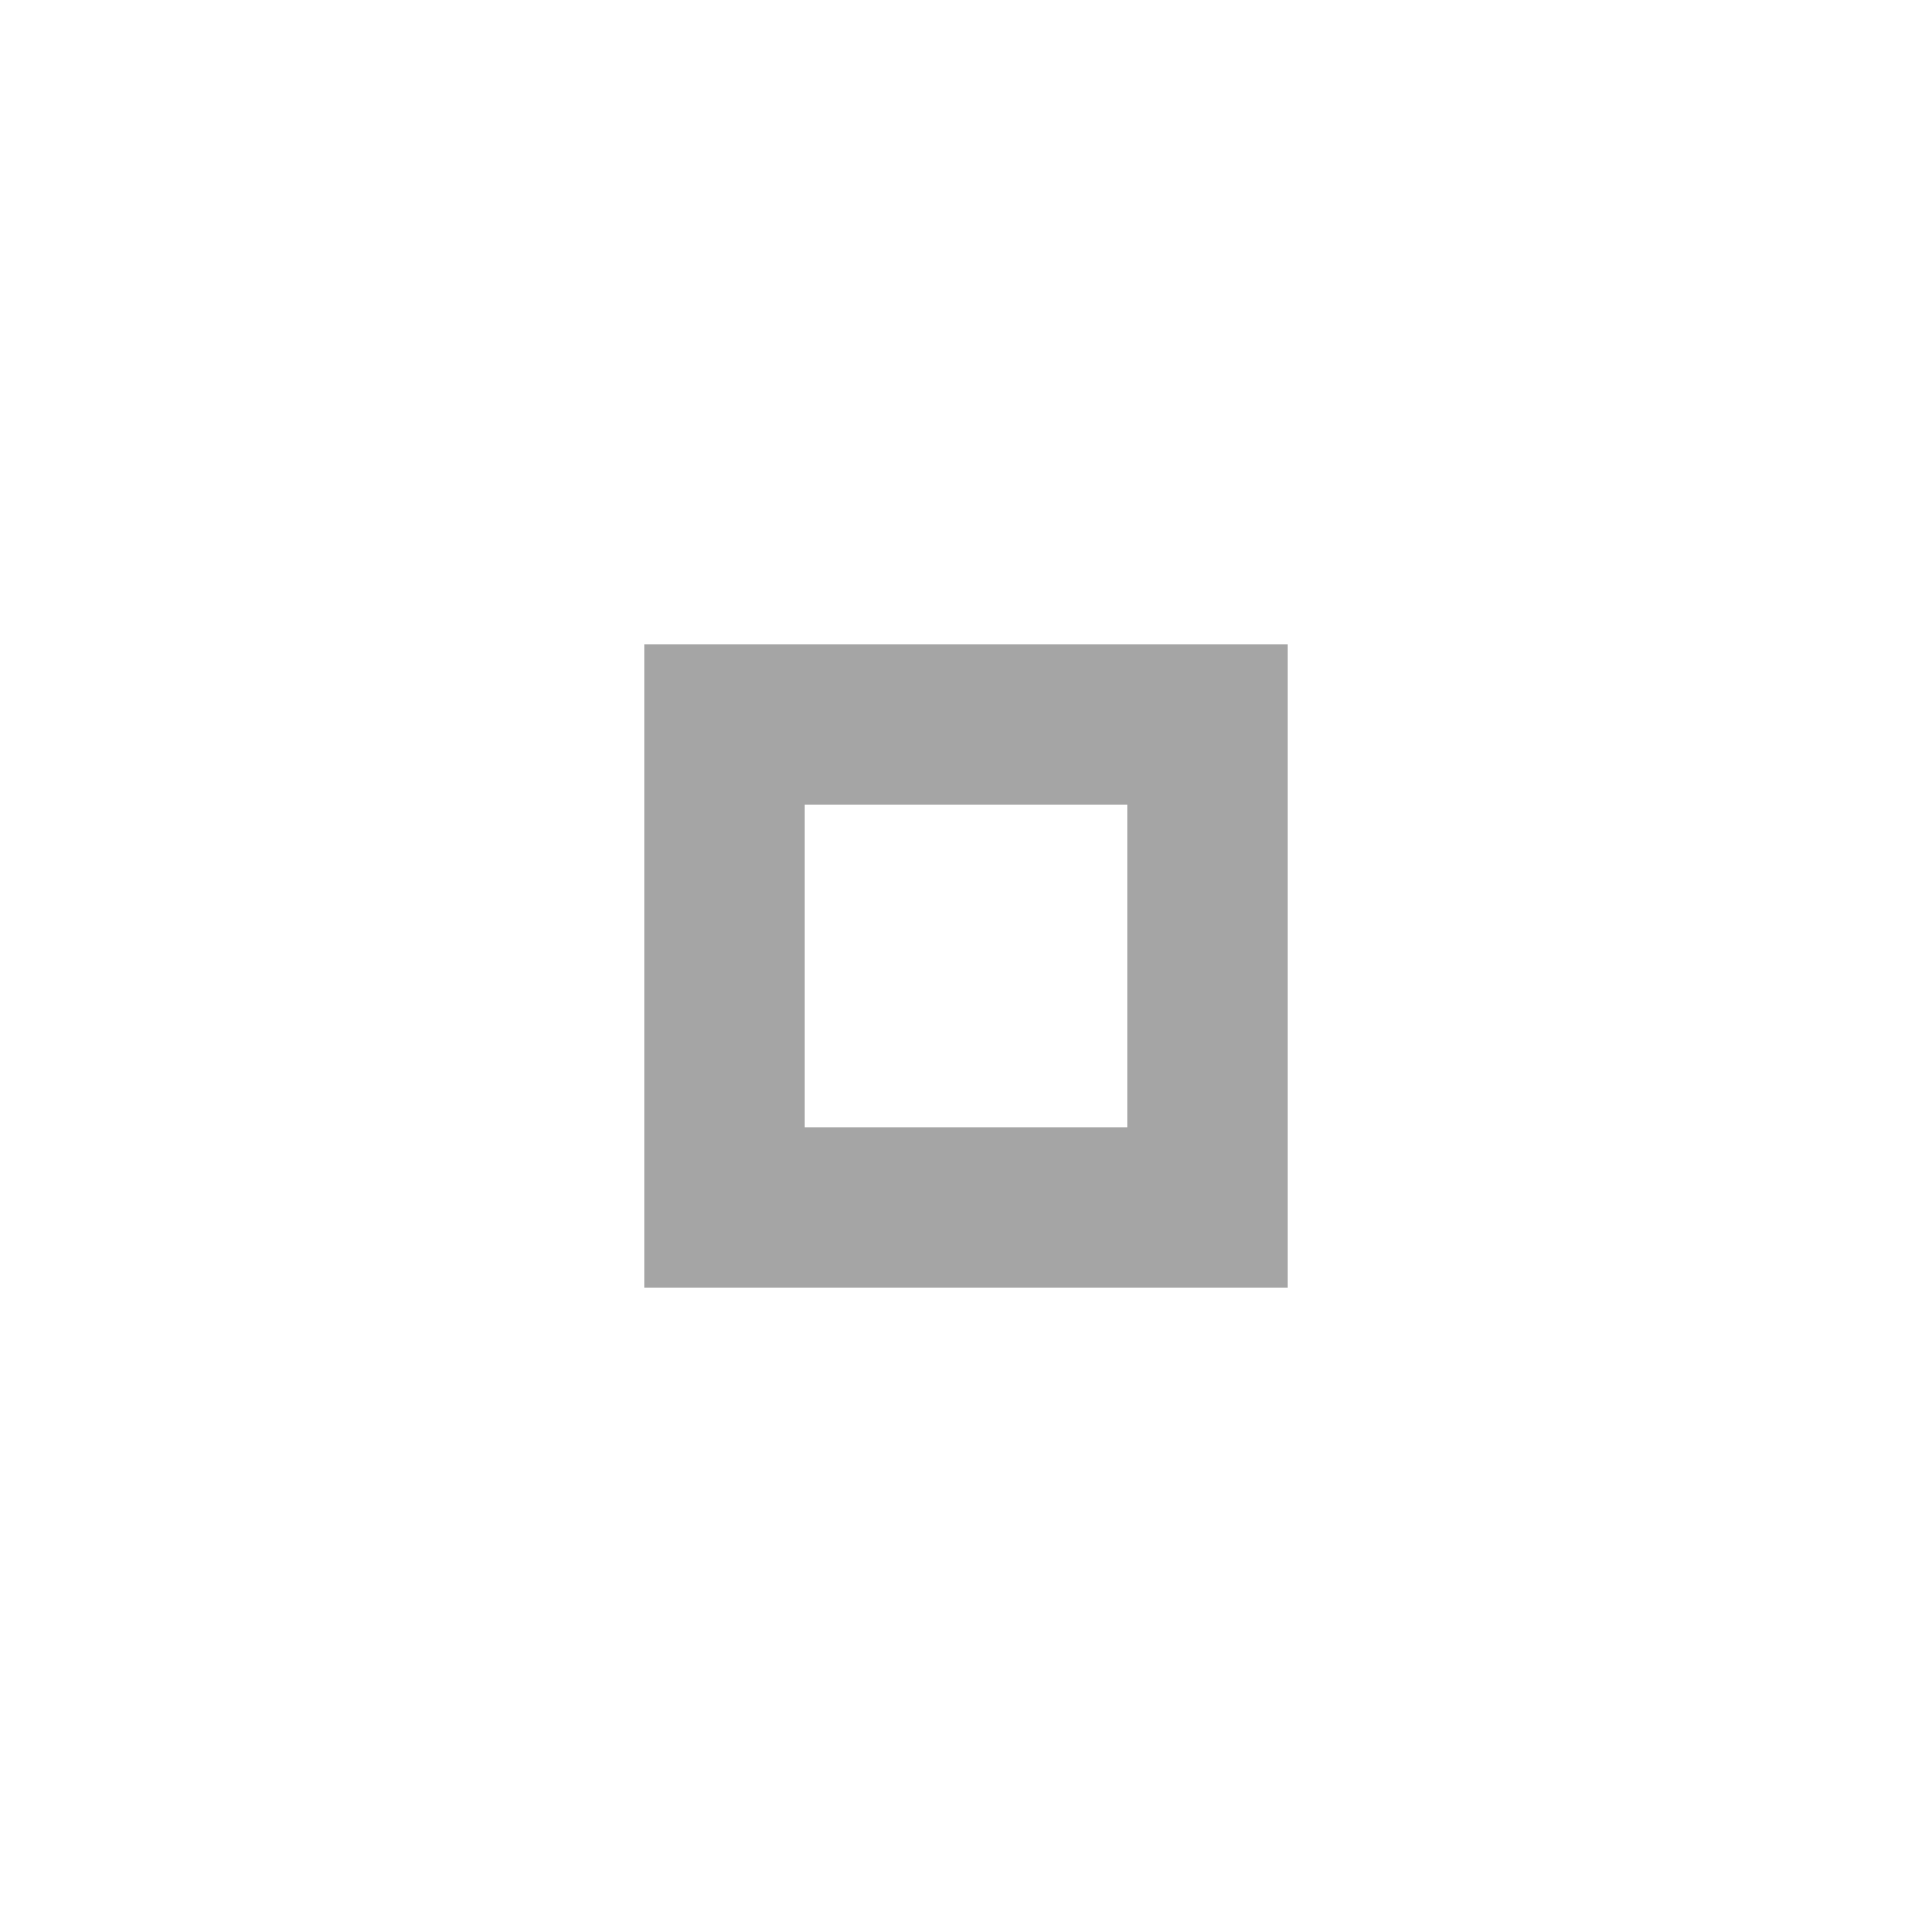
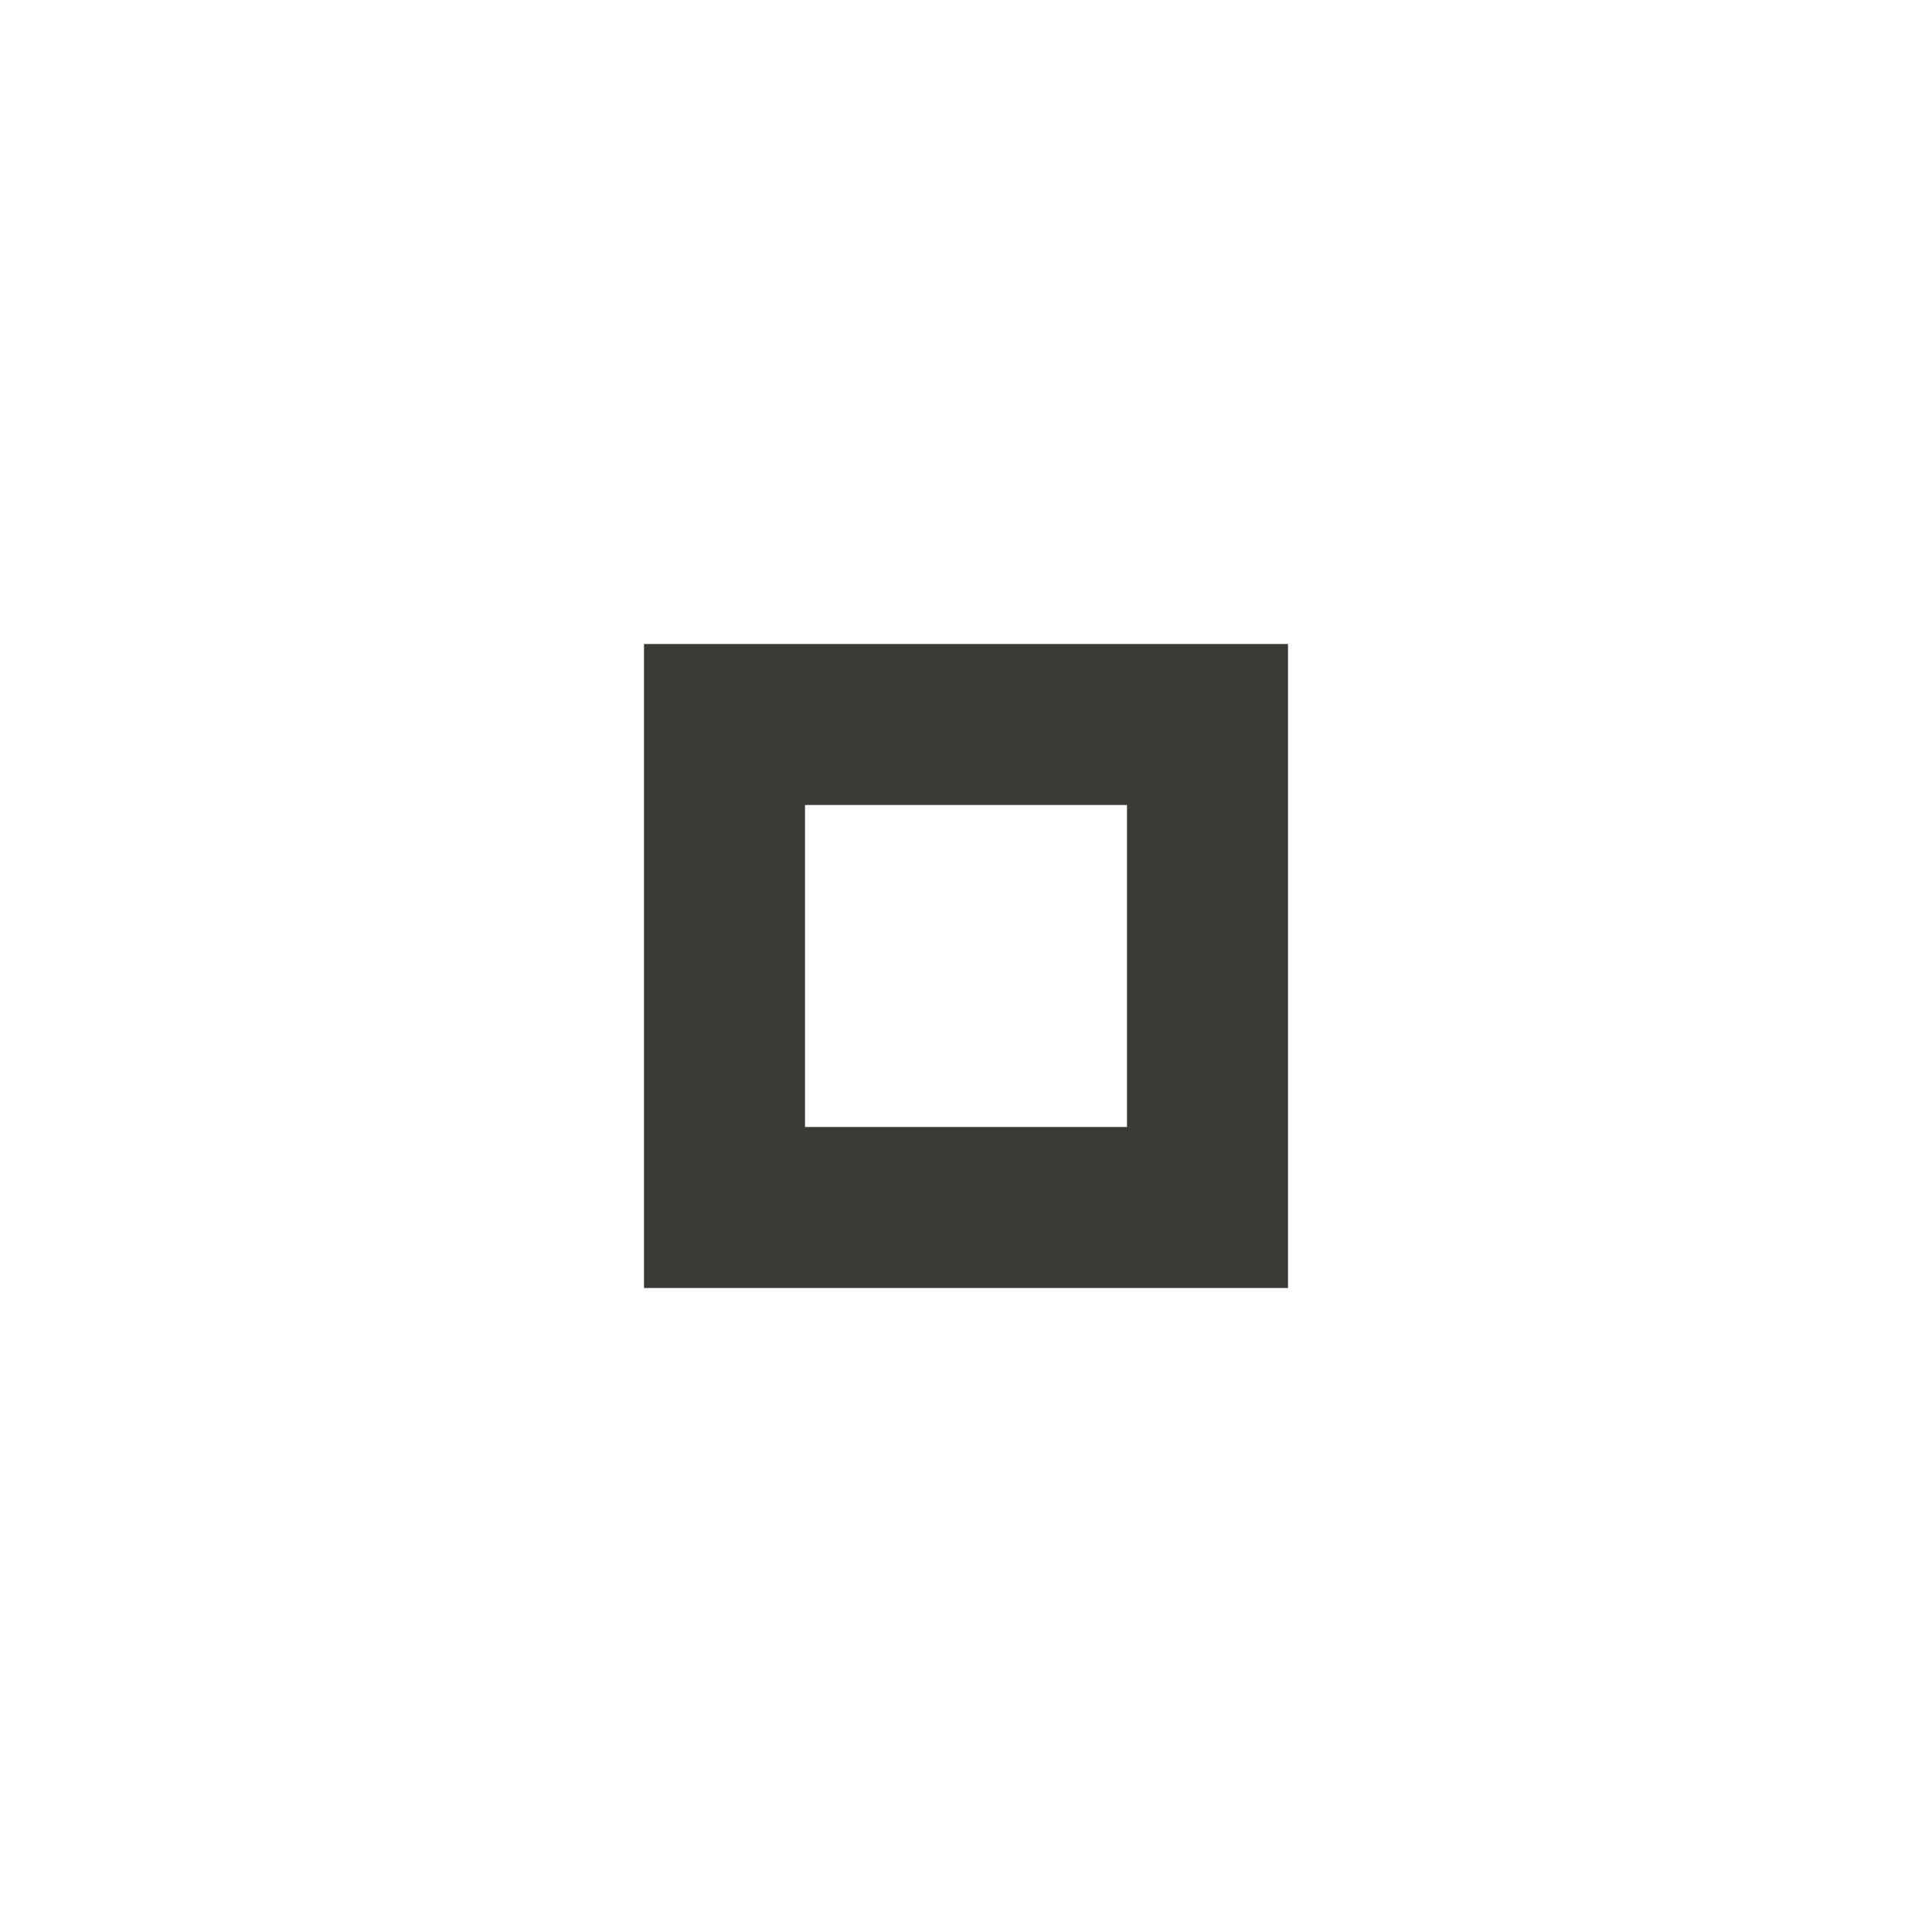
<svg xmlns="http://www.w3.org/2000/svg" version="1.1" x="0px" y="0px" width="24px" height="24px" viewBox="0 0 24 24" xml:space="preserve">
-   <path fill="#a5a5a5" d="M14,14h-4v-4h4V14z M16,8H8v8h8V8z" />
+   <path fill="#3b3a36" d="M14,14h-4v-4h4V14z M16,8H8v8h8V8z" />
</svg>
